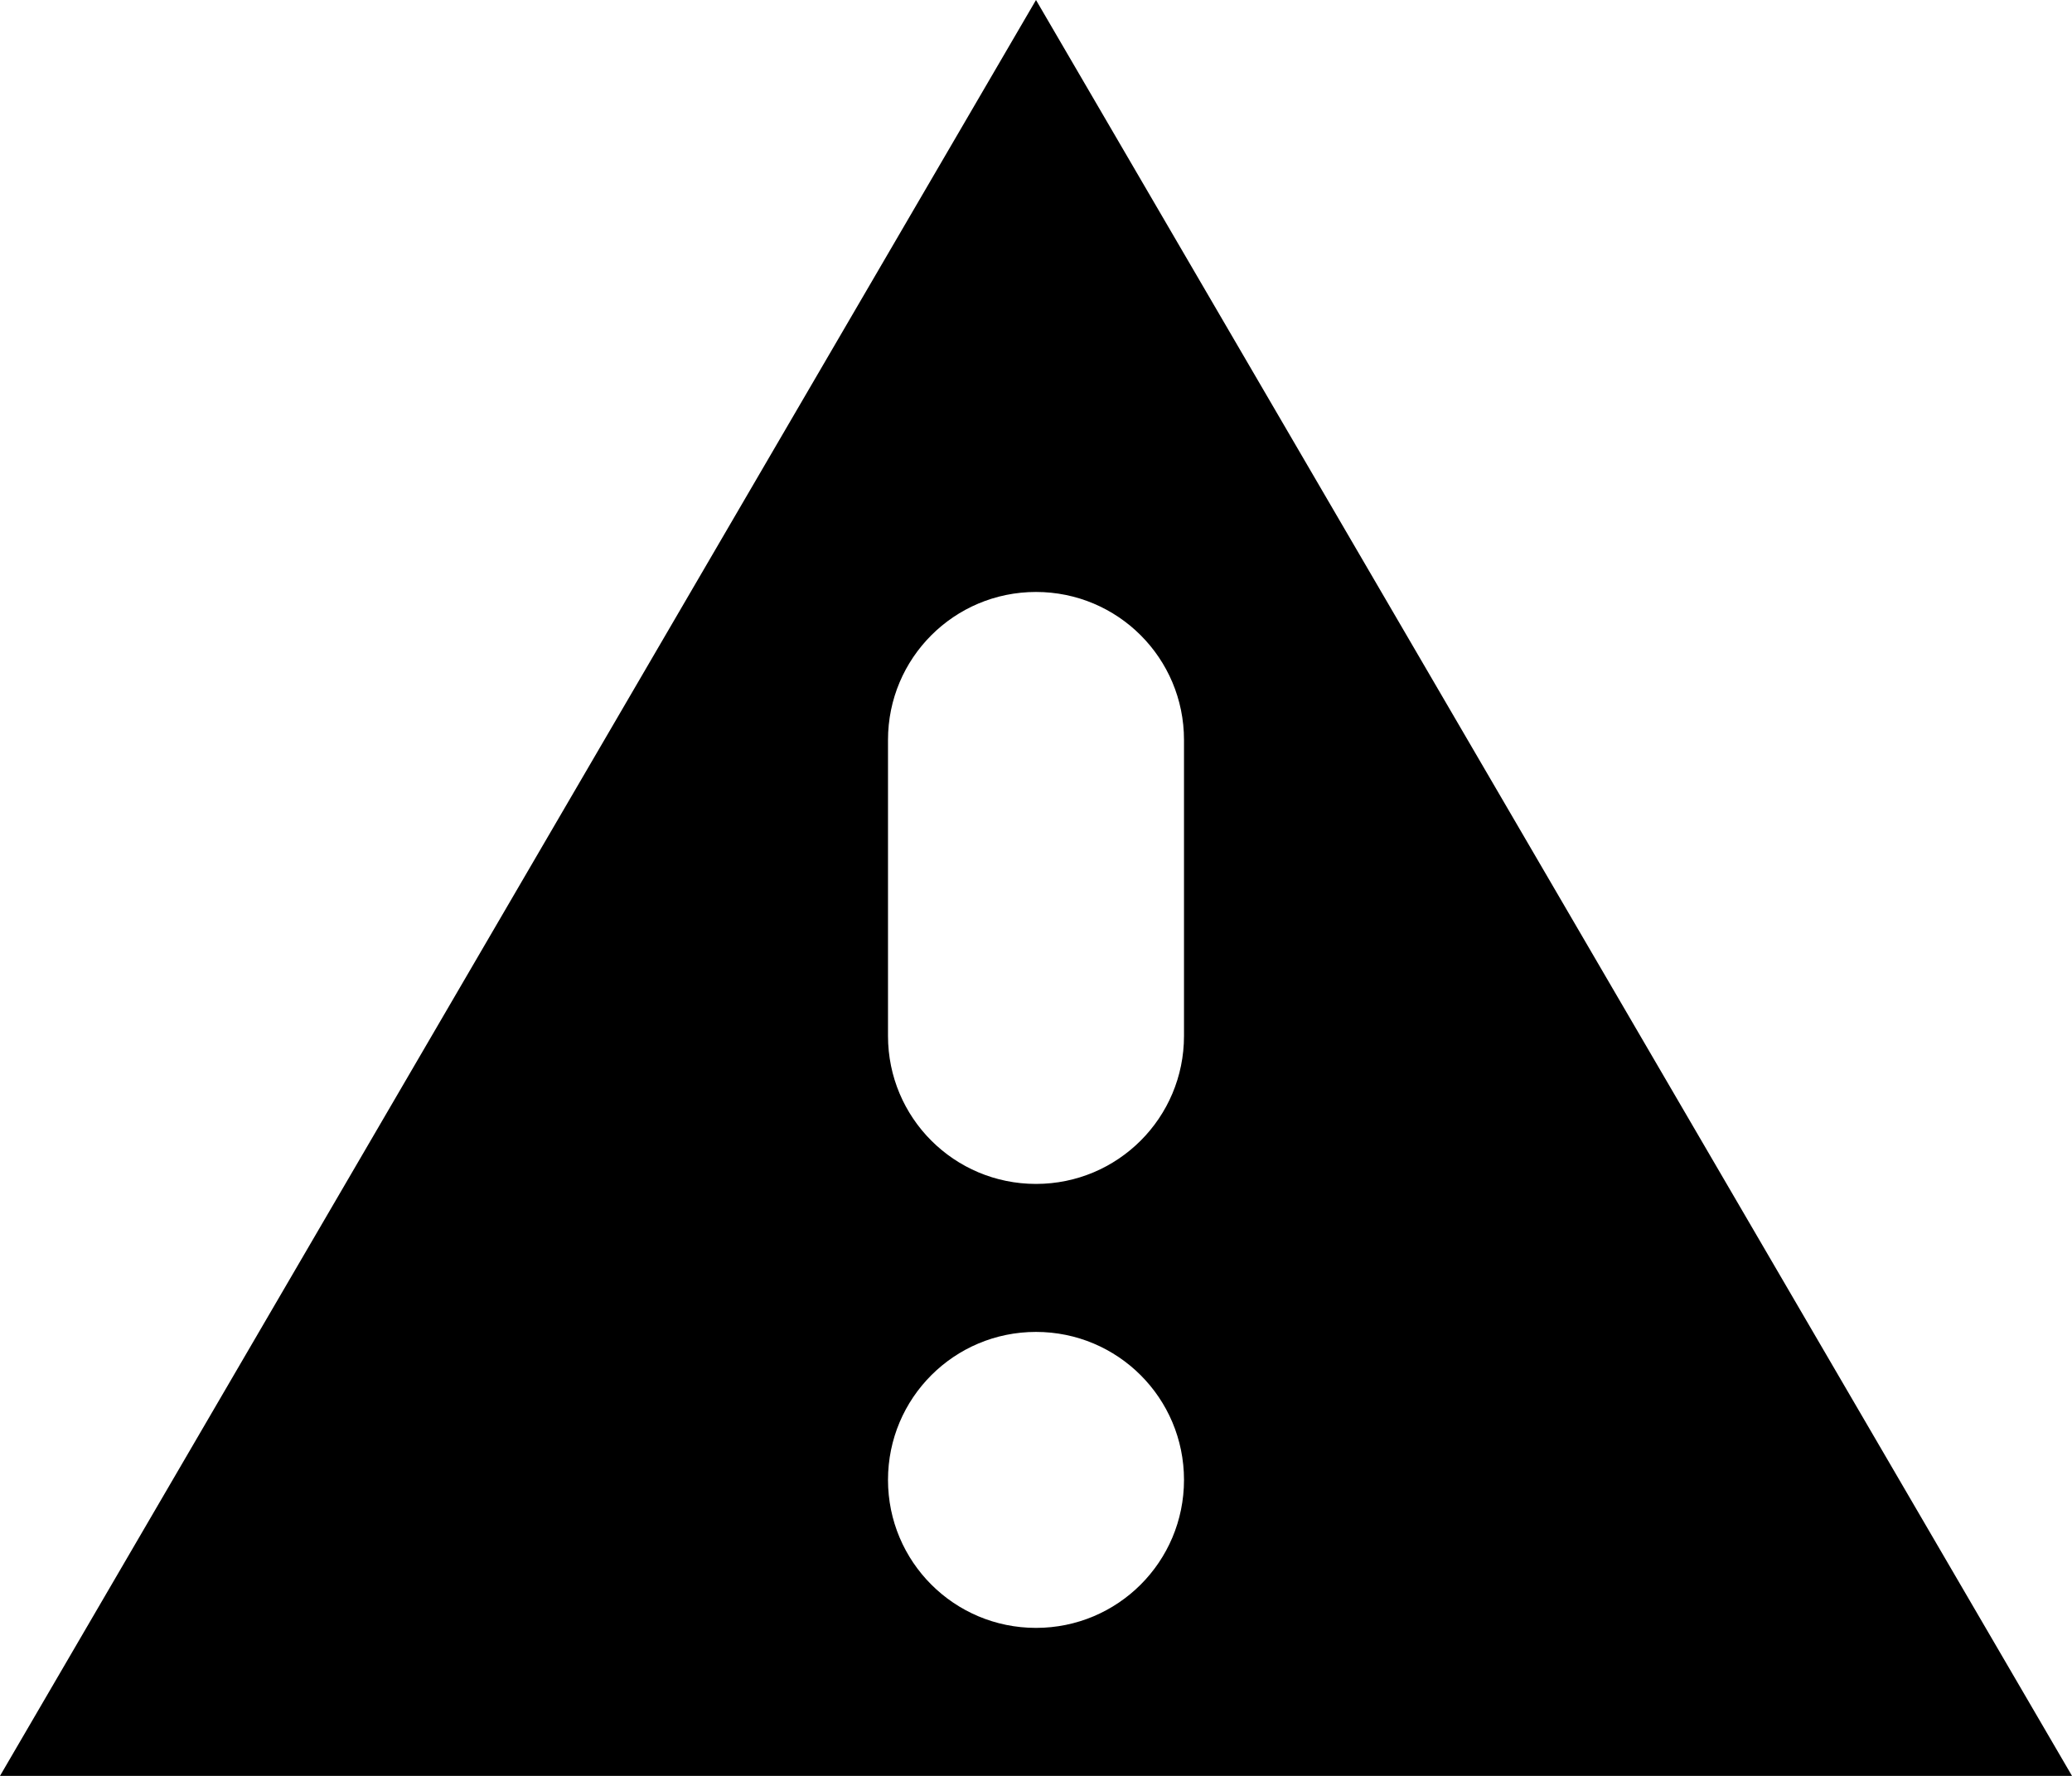
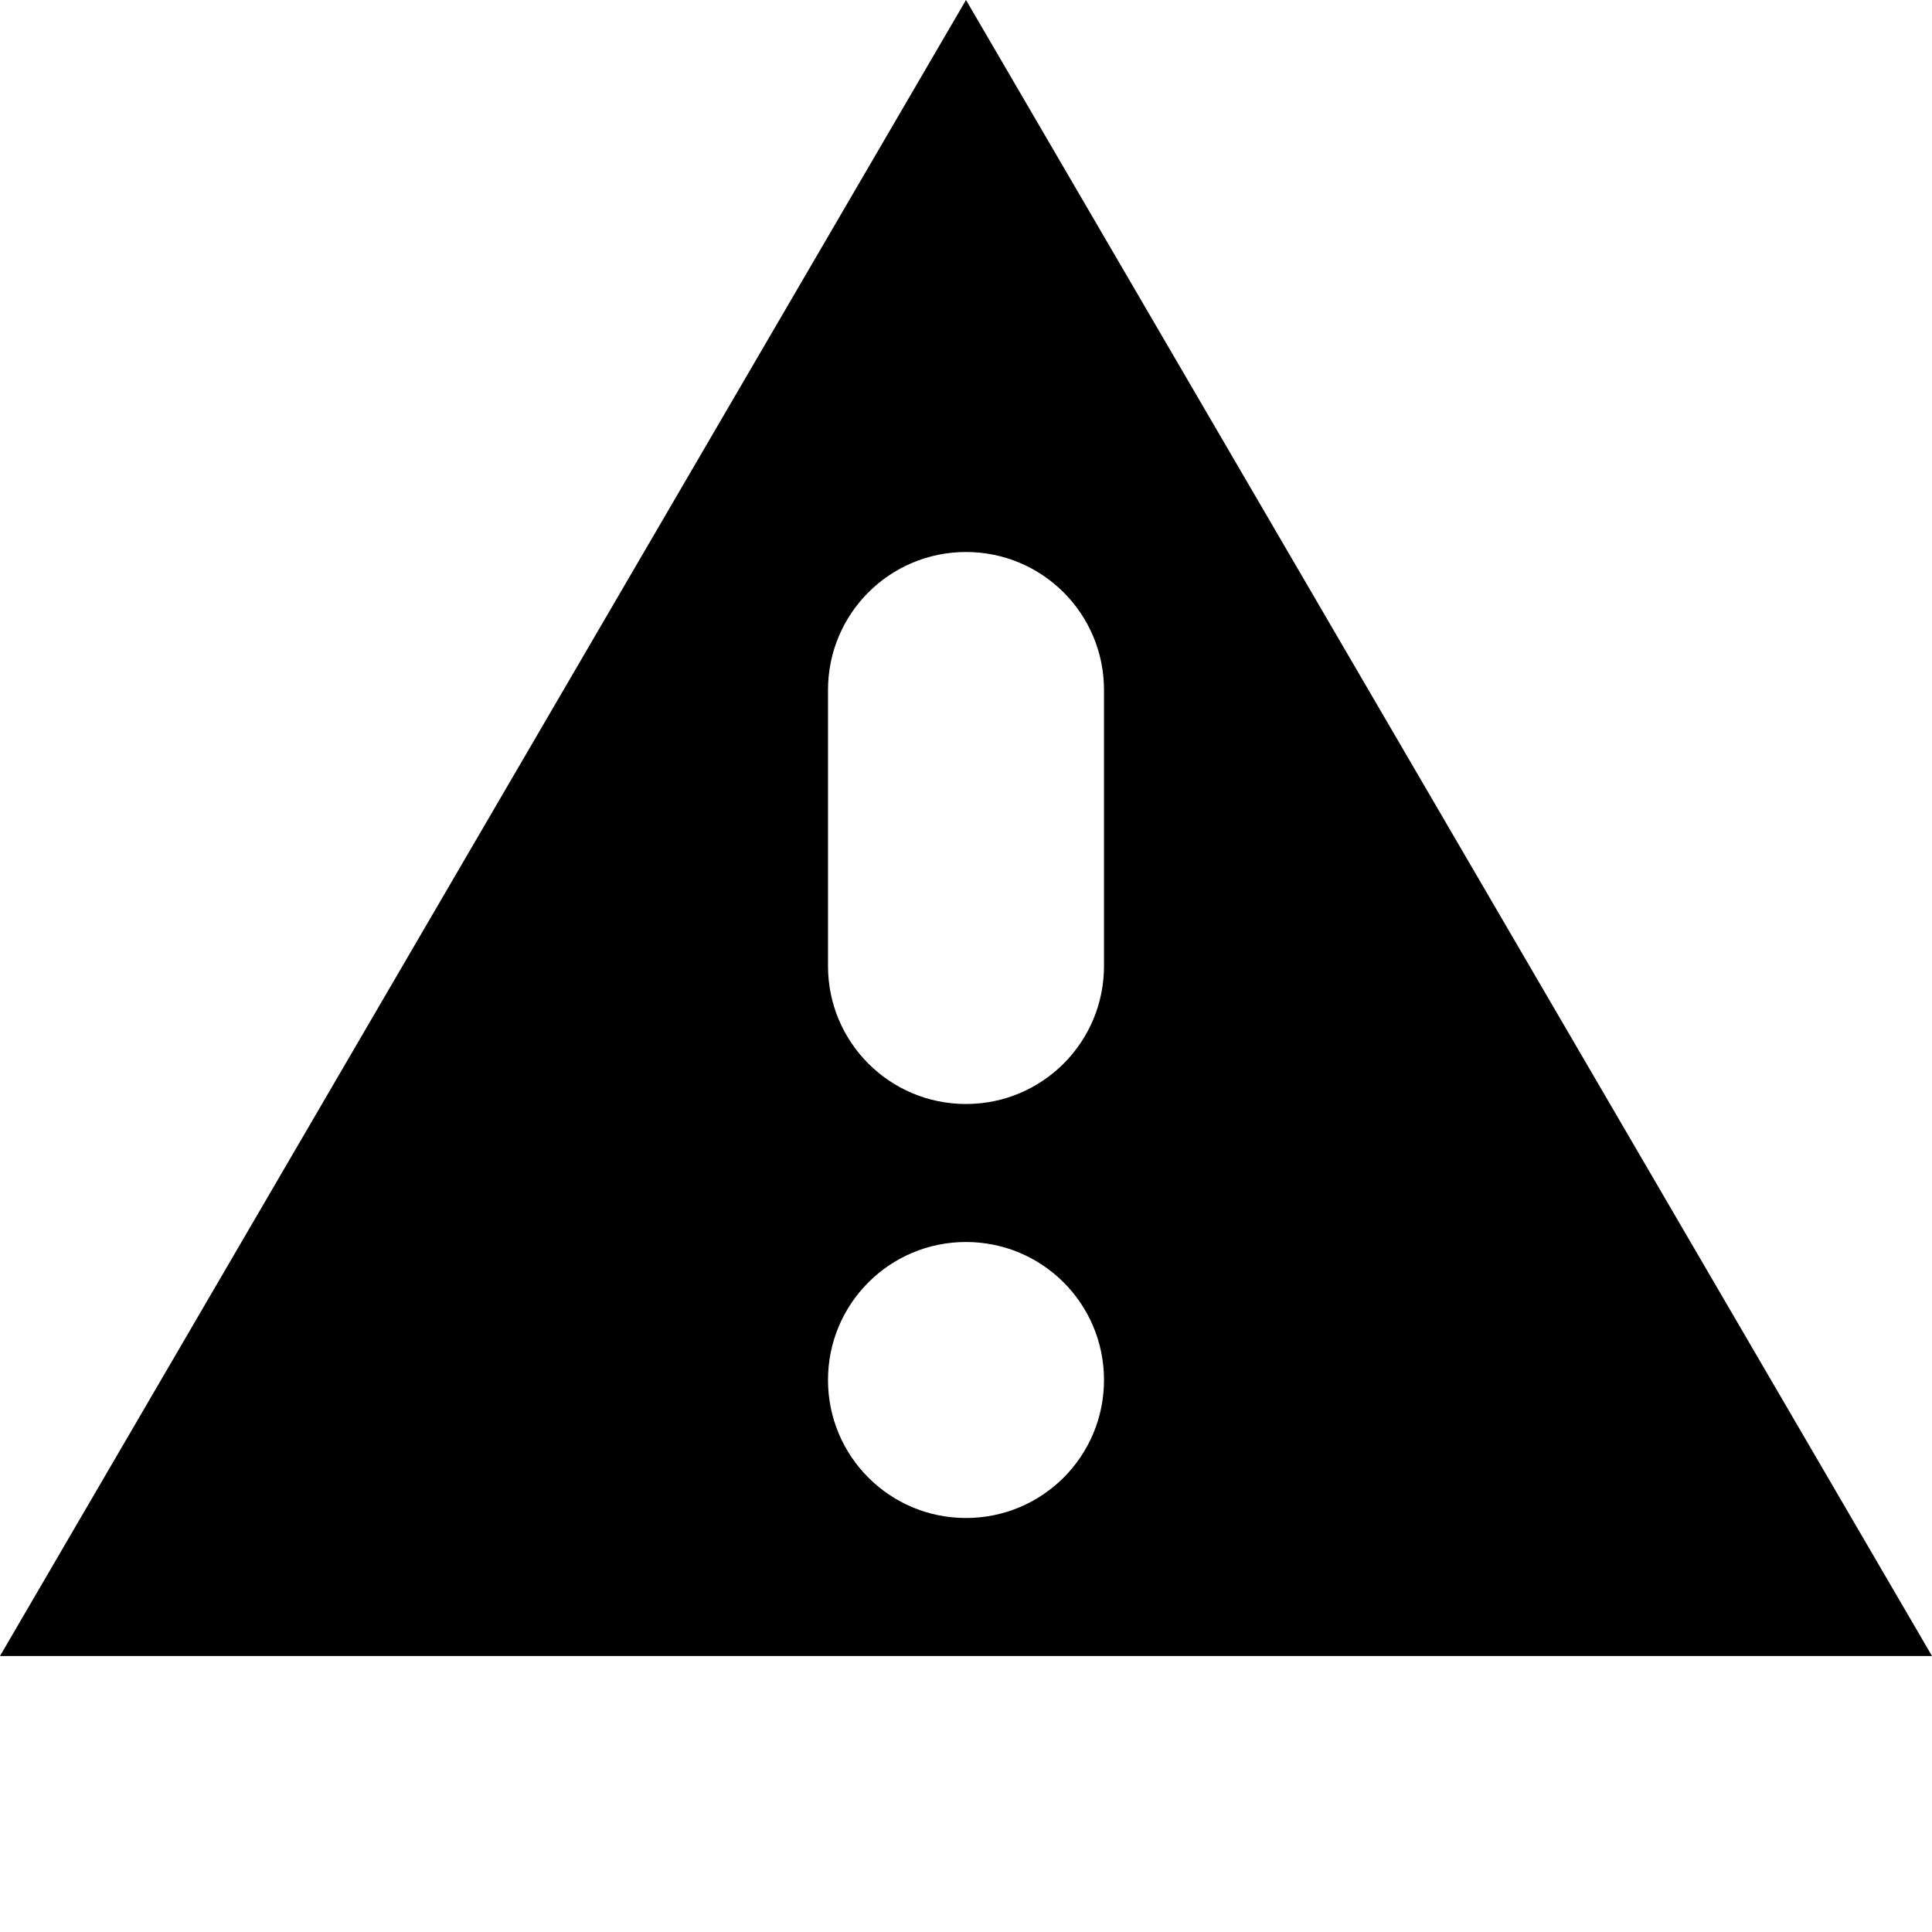
- <svg xmlns="http://www.w3.org/2000/svg" version="1.1" id="Layer_1" x="0px" y="0px" width="14px" height="12px" viewBox="0 0 14 12" style="enable-background:new 0 0 14 12;" xml:space="preserve">
-   <path d="M7,0L0,12h14L7,0z M7,11c-0.553,0-1-0.447-1-1s0.447-1,1-1s1,0.447,1,1S7.553,11,7,11z M7,8C6.447,8,6,7.553,6,7V5  c0-0.553,0.447-1,1-1s1,0.447,1,1v2C8,7.553,7.553,8,7,8z" />
-   <g>
- </g>
-   <g>
- </g>
-   <g>
- </g>
-   <g>
- </g>
-   <g>
- </g>
-   <g>
- </g>
-   <g>
- </g>
-   <g>
- </g>
-   <g>
- </g>
-   <g>
- </g>
-   <g>
- </g>
-   <g>
- </g>
-   <g>
- </g>
-   <g>
- </g>
-   <g>
- </g>
+ <svg xmlns="http://www.w3.org/2000/svg" version="1.1" id="Layer_1" x="0px" y="0px" width="14px" height="14px" viewBox="0 0 14 14" style="enable-background:new 0 0 14 14;" xml:space="preserve">
+   <path d="M7,0L0,12h14L7,0z M7,11c-0.553,0-1-0.447-1-1s0.447-1,1-1c0.553,0,1,0.447,1,1S7.553,11,7,11z M7,8C6.447,8,6,7.553,6,7V5  c0-0.553,0.447-1,1-1c0.553,0,1,0.447,1,1v2C8,7.553,7.553,8,7,8z" />
</svg>
